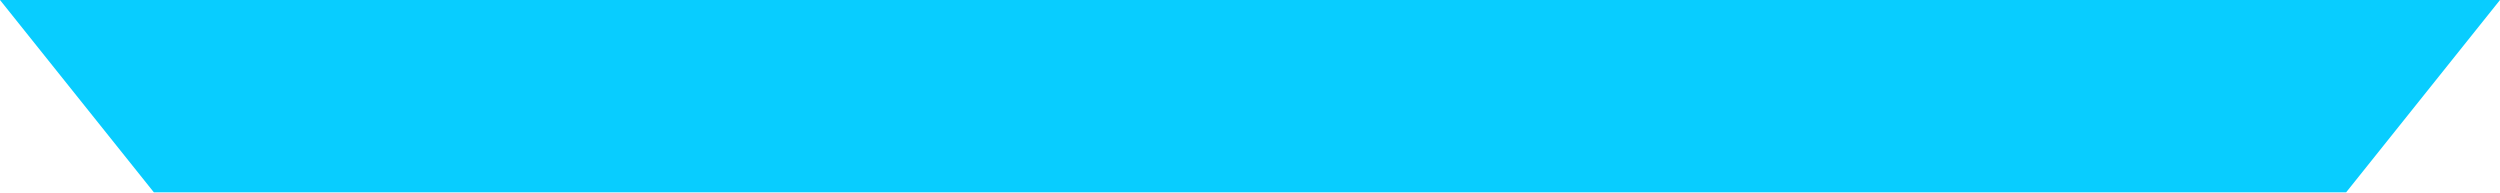
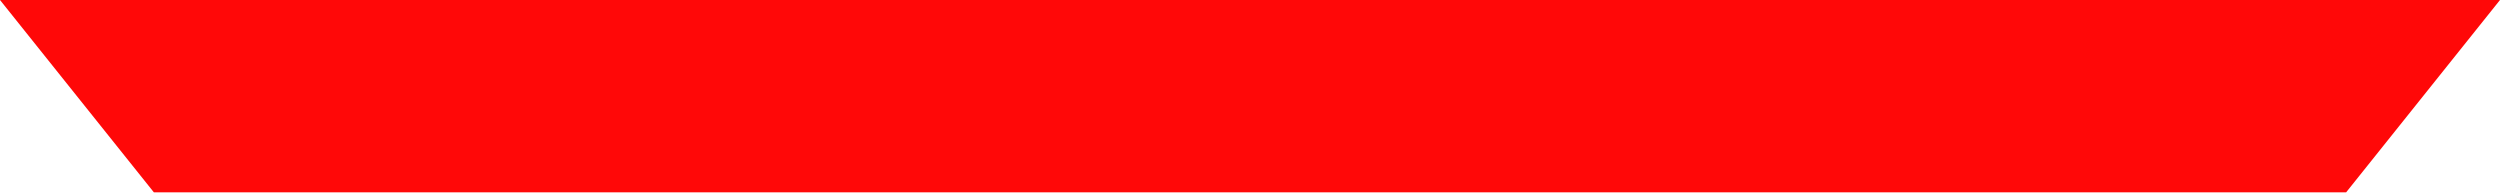
<svg xmlns="http://www.w3.org/2000/svg" width="65" height="5" viewBox="0 0 65 5">
  <defs>
    <style>
      .cls-1 {
-         fill: #08CDFF;
+         fill: #ff0808;
        fill-rule: evenodd;
      }
    </style>
  </defs>
  <path id="title_shape.svg" class="cls-1" d="M926,1679h65l-4,5H930Z" transform="translate(-926 -1679)" />
</svg>
